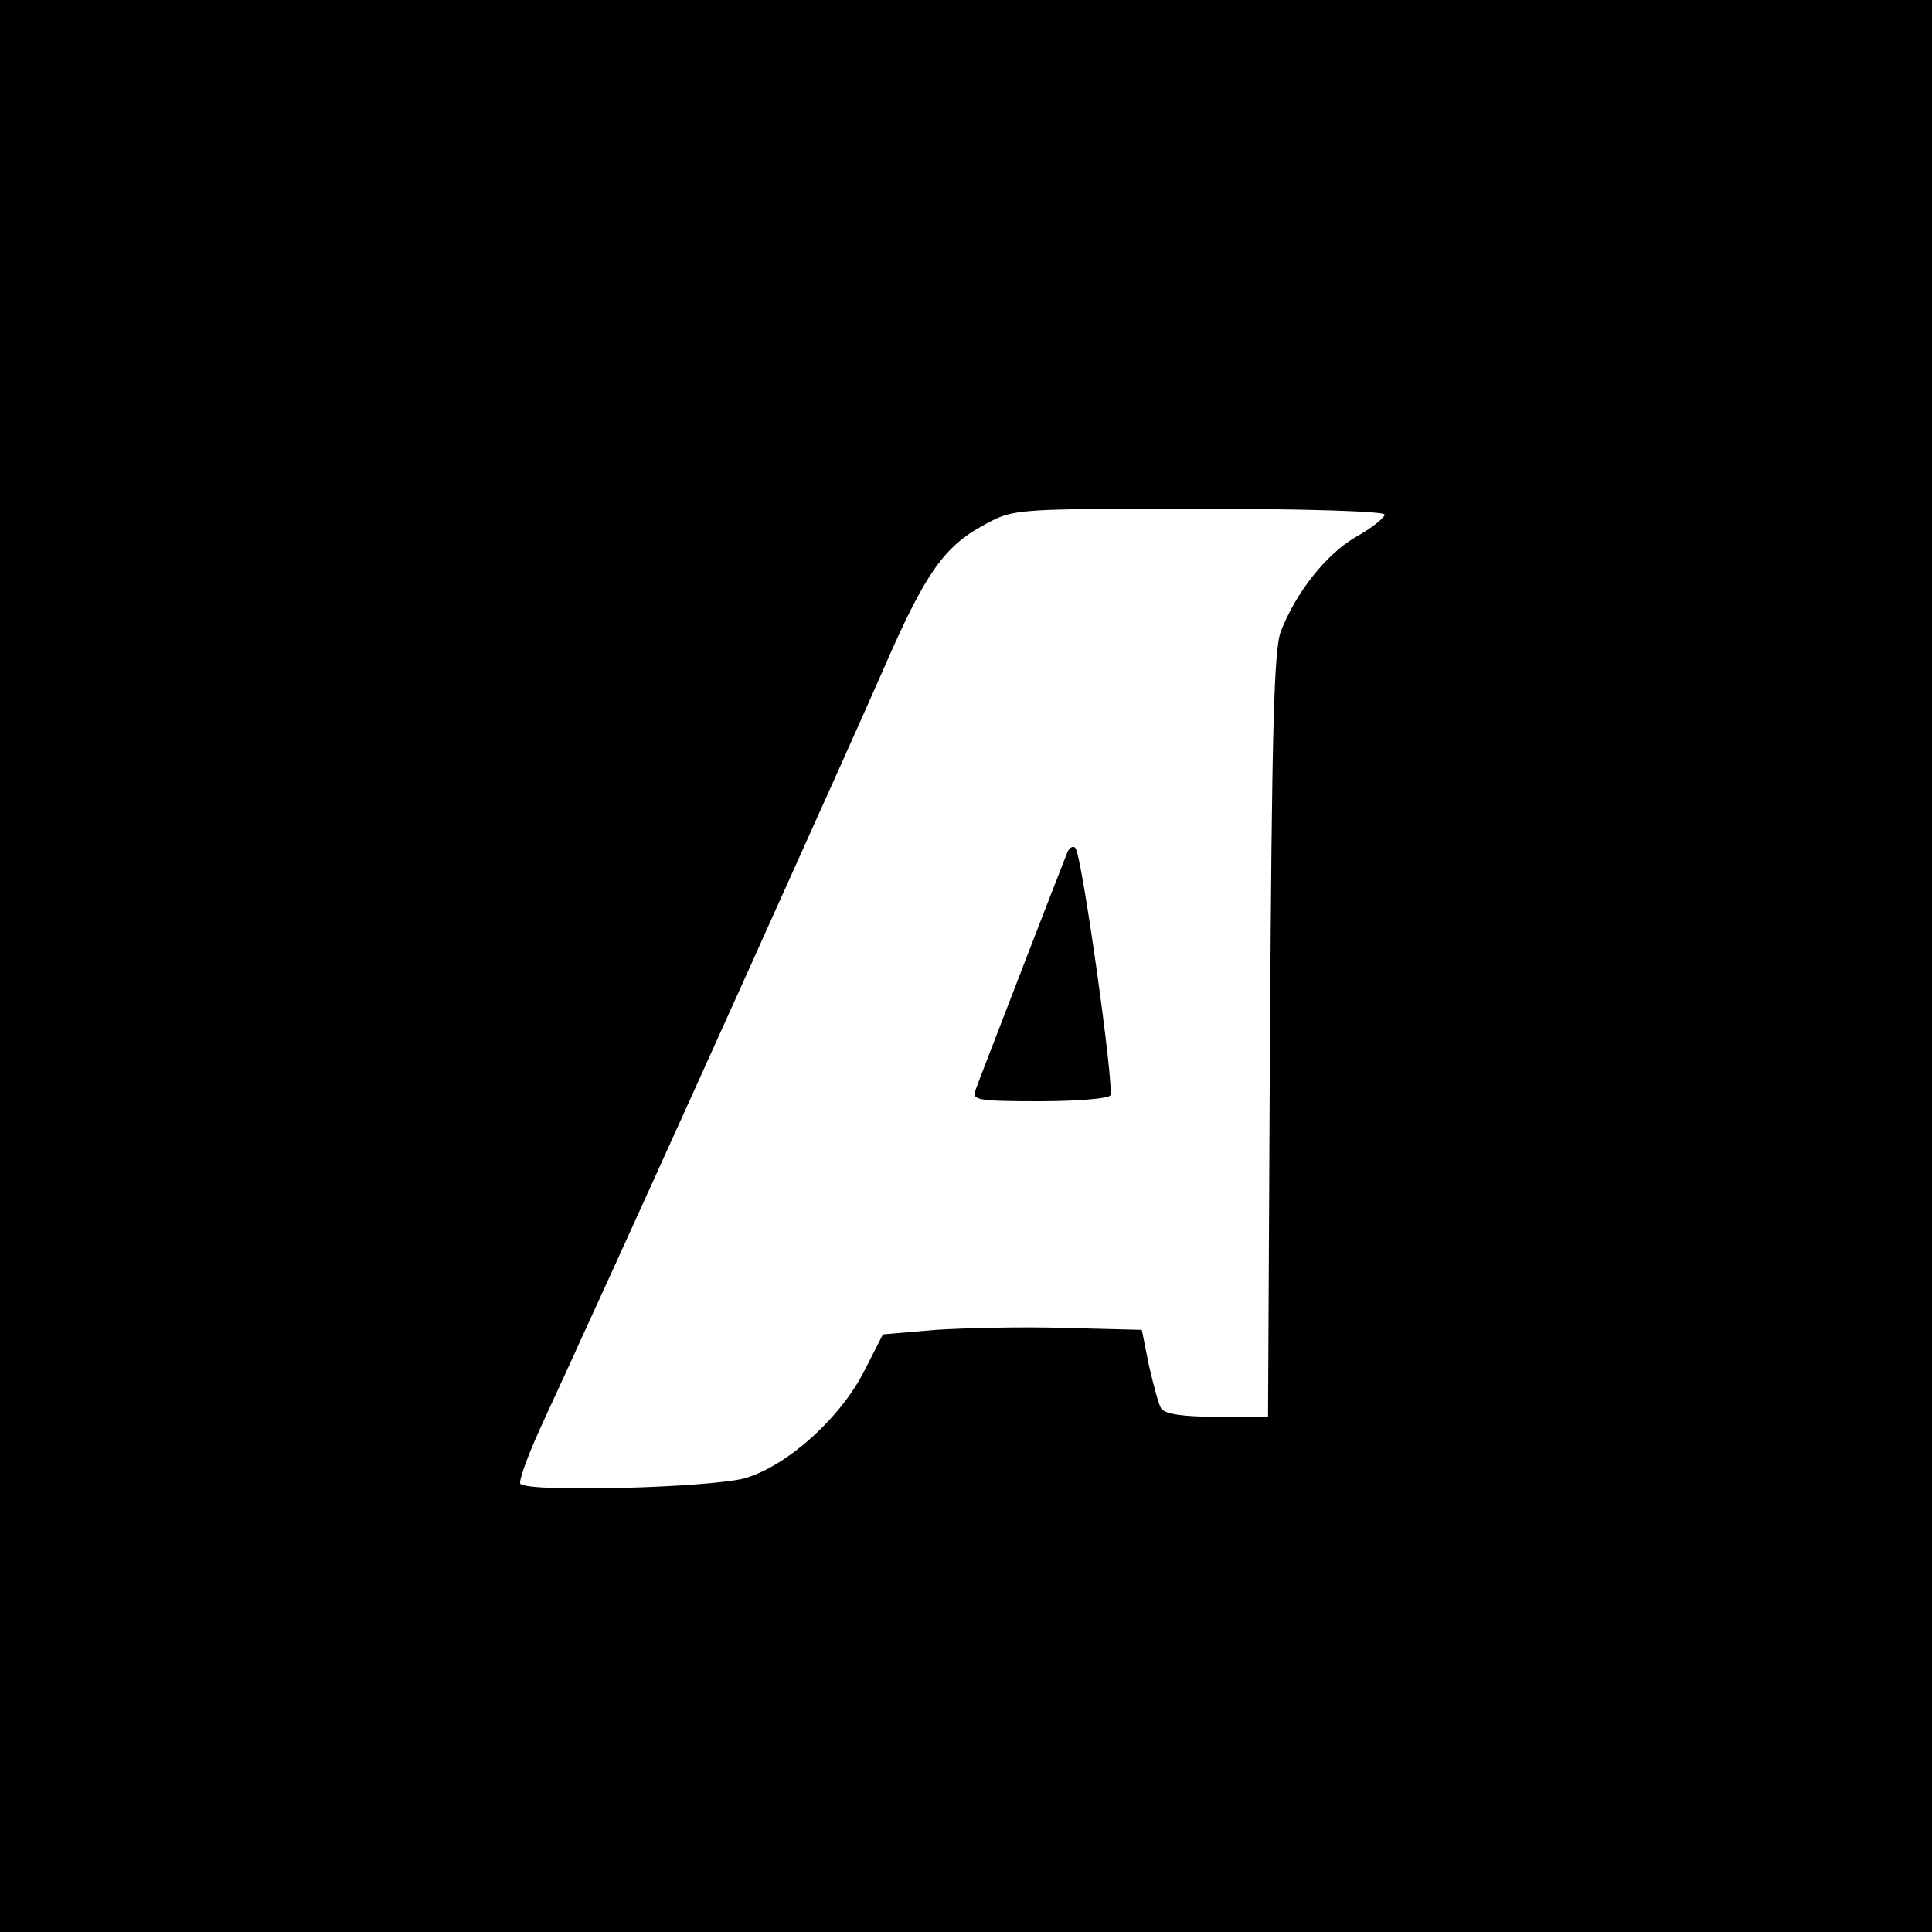
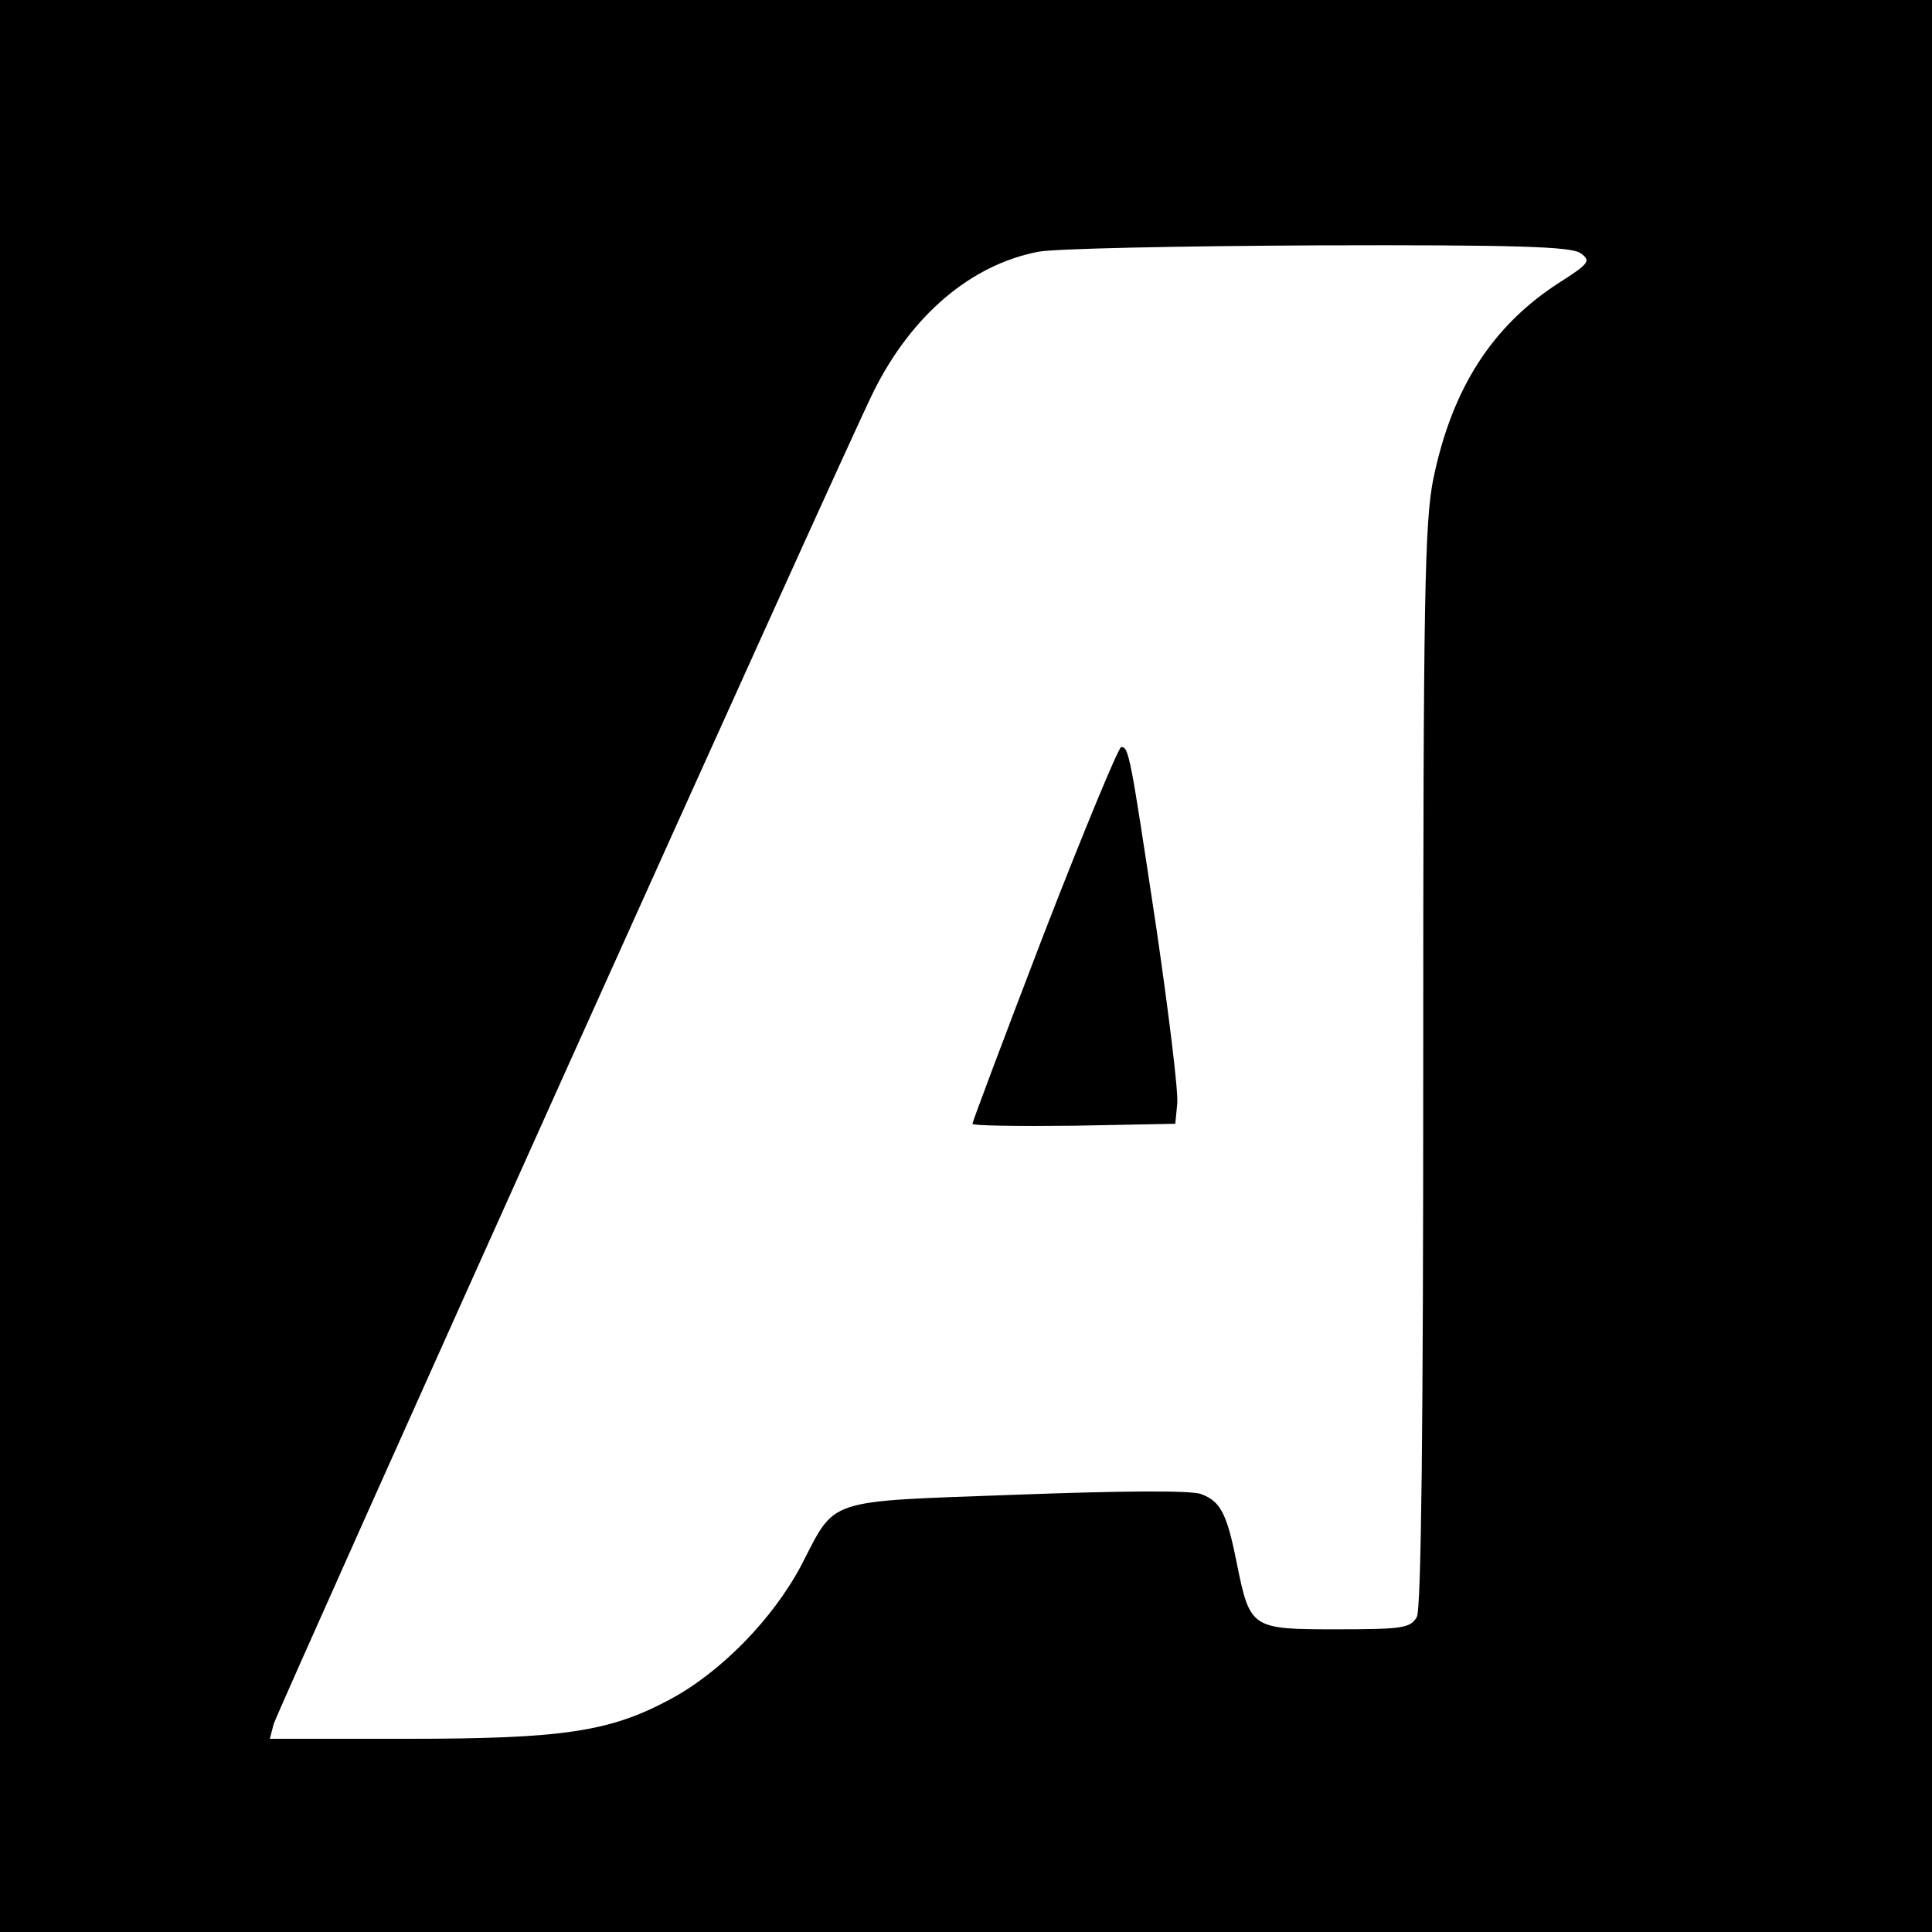
<svg xmlns="http://www.w3.org/2000/svg" version="1.0" width="300pt" height="300pt" viewBox="0 0 300 300" preserveAspectRatio="xMidYMid meet">
  <g transform="translate(0,300) scale(0.1,-0.1)" fill="#000000" stroke="none">
-     <path d="M0 1500 l0 -1500 1500 0 1500 0 0 1500 0 1500 -1500 0 -1500 0 0 -1500z m2150 701 c0 -5 -20 -21 -45 -35 -46 -27 -92 -85 -116 -146 -11 -28 -14 -155 -17 -627 l-3 -593 -79 0 c-52 0 -81 4 -87 13 -4 6 -12 37 -19 67 l-11 55 -119 3 c-65 2 -156 0 -201 -3 l-82 -7 -28 -55 c-37 -74 -119 -148 -185 -168 -51 -15 -337 -23 -350 -9 -3 3 10 40 29 82 19 42 49 106 65 142 106 230 420 927 469 1039 66 152 95 193 159 227 44 24 48 24 332 24 165 0 288 -4 288 -9z" />
-     <path d="M1656 1673 c-4 -10 -36 -92 -71 -183 -35 -91 -67 -173 -70 -182 -7 -16 2 -18 98 -18 58 0 108 4 111 9 7 10 -44 373 -54 384 -4 5 -11 0 -14 -10z" />
+     <path d="M0 1500 l0 -1500 1500 0 1500 0 0 1500 0 1500 -1500 0 -1500 0 0 -1500z m2454 1107 c17 -12 14 -16 -33 -46 -104 -67 -166 -164 -195 -303 -14 -67 -16 -188 -16 -913 0 -557 -3 -843 -10 -856 -10 -17 -22 -19 -125 -19 -133 0 -134 1 -155 105 -15 75 -25 94 -55 105 -15 6 -128 5 -287 -1 -300 -11 -279 -4 -334 -110 -44 -83 -125 -166 -204 -208 -93 -50 -166 -61 -408 -61 l-213 0 6 23 c10 30 889 1985 932 2070 59 118 151 196 255 216 24 5 219 9 434 10 309 1 394 -2 408 -12z" />
+     <path d="M1621 1550 c-61 -159 -111 -292 -111 -295 0 -3 71 -4 158 -3 l157 3 3 31 c2 18 -13 139 -32 270 -41 272 -43 284 -55 284 -4 0 -58 -130 -120 -290z" />
  </g>
</svg>
